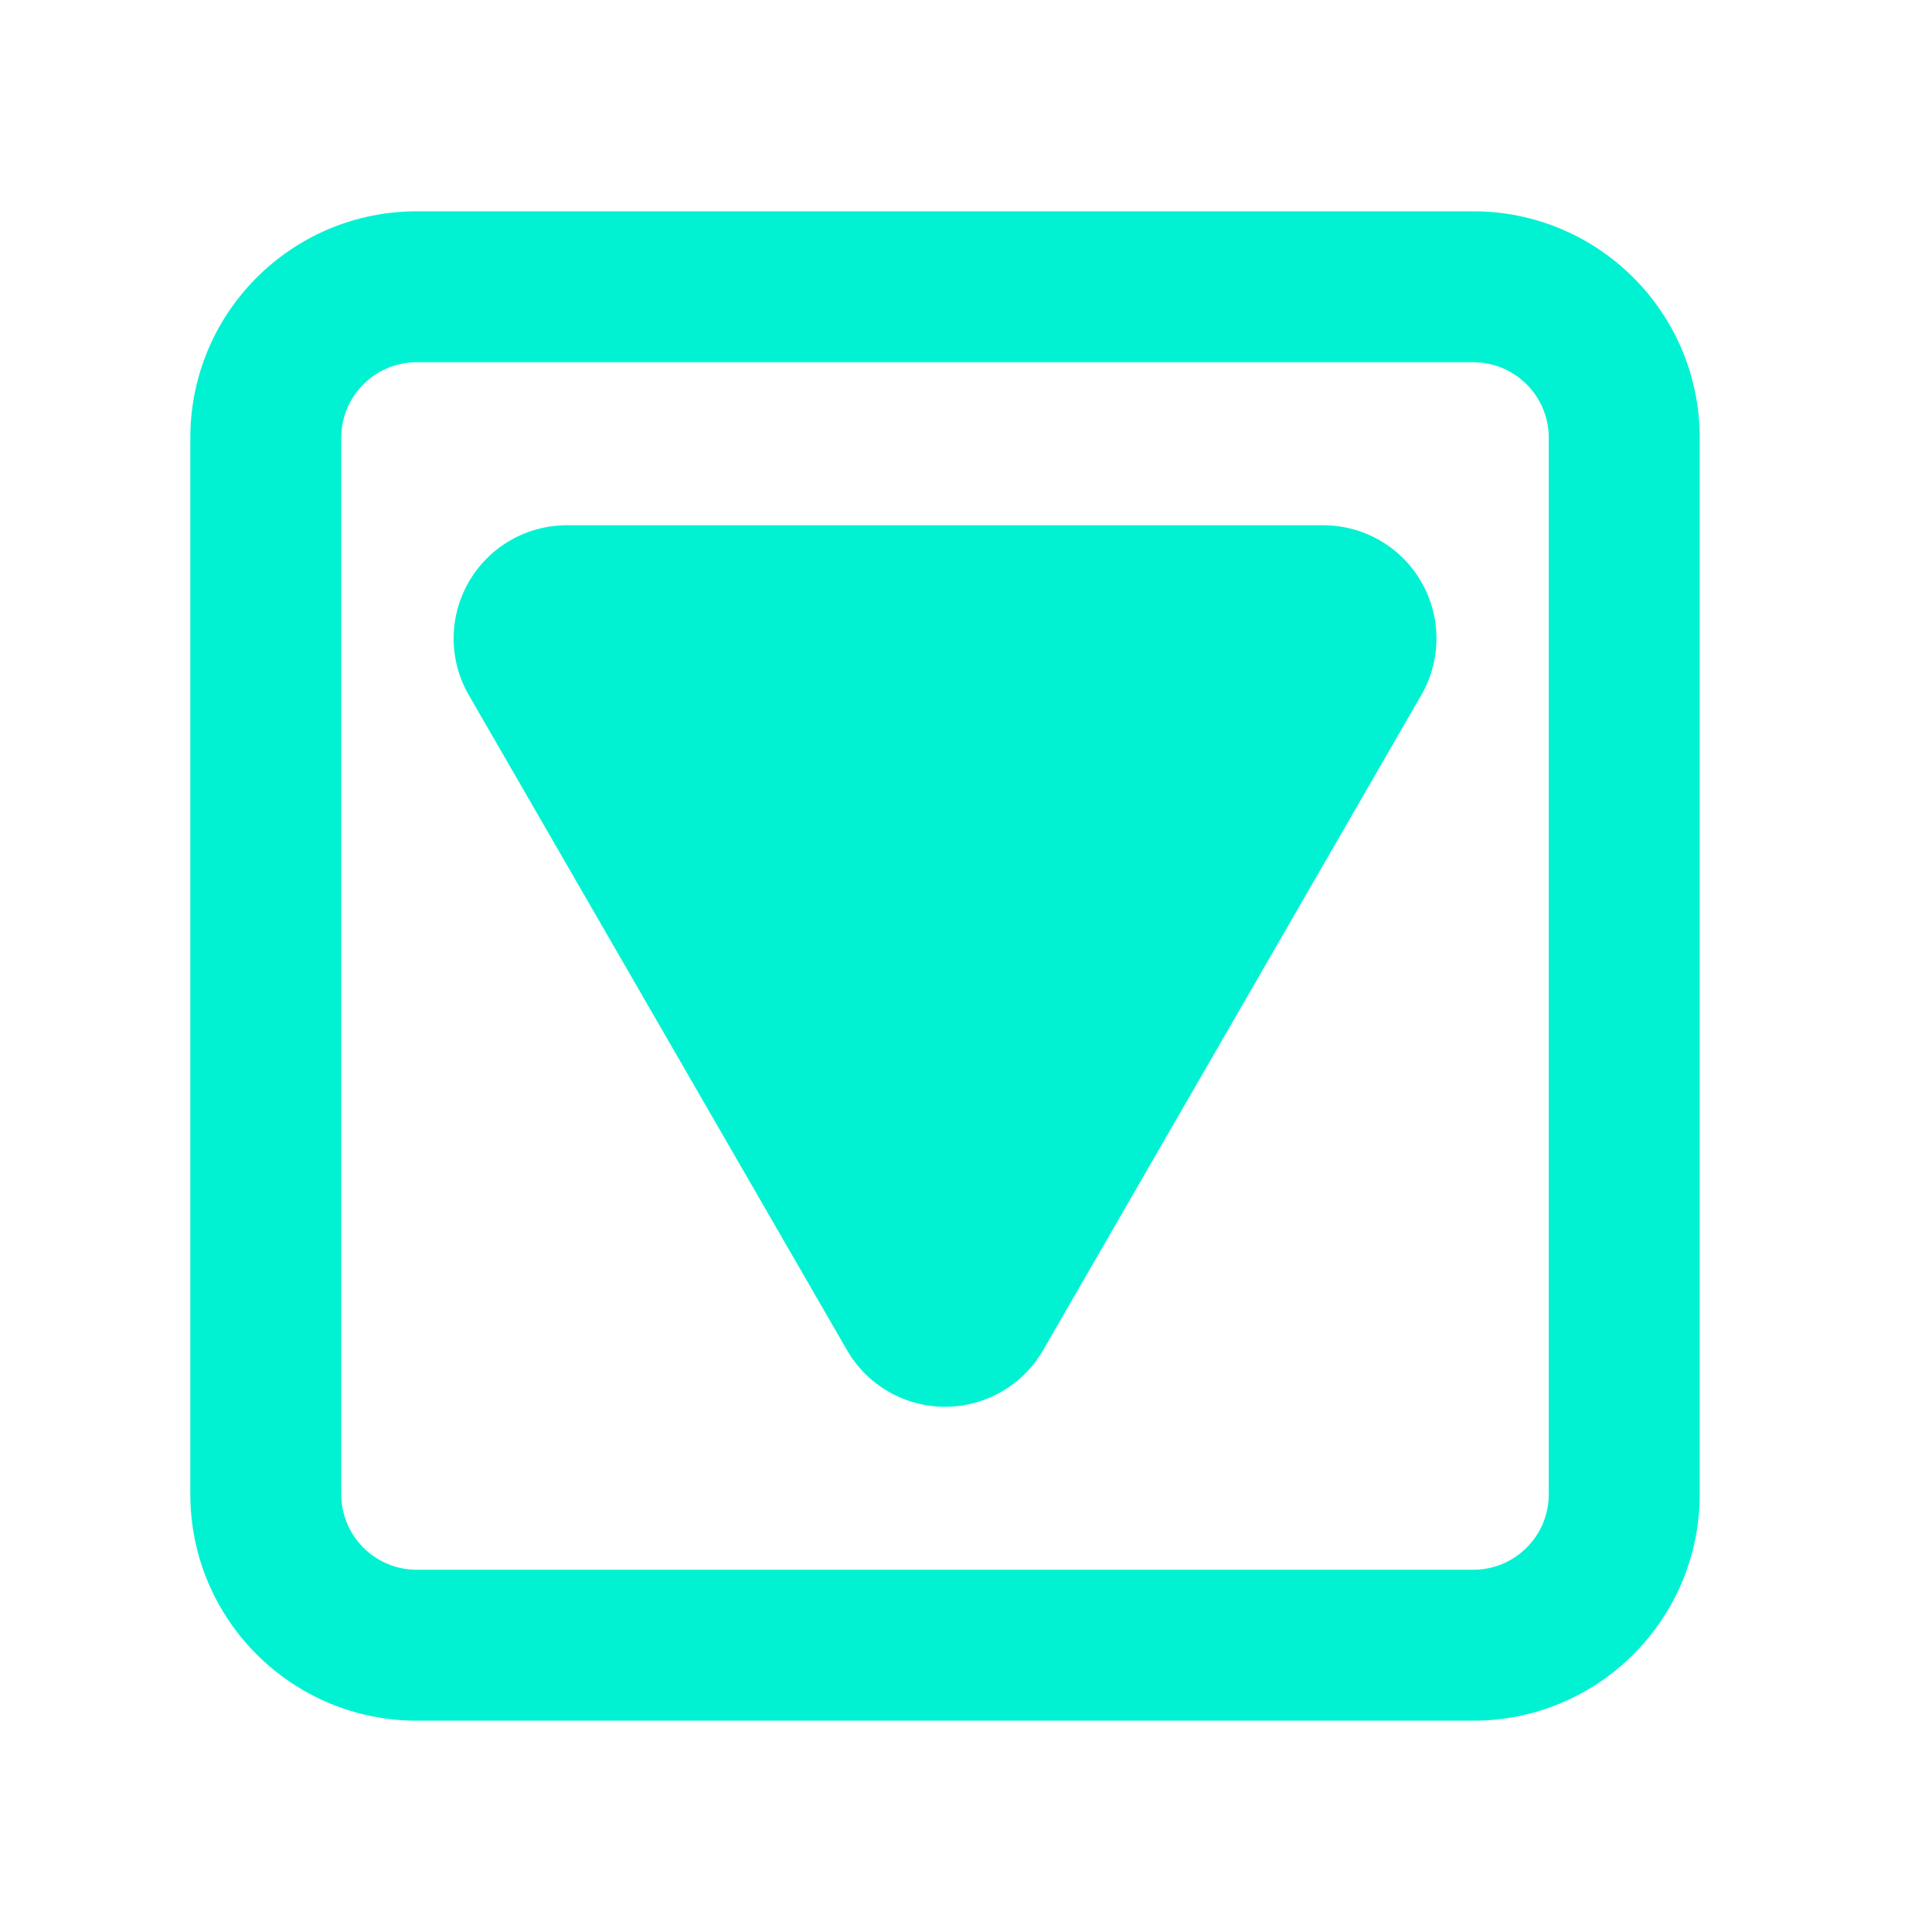
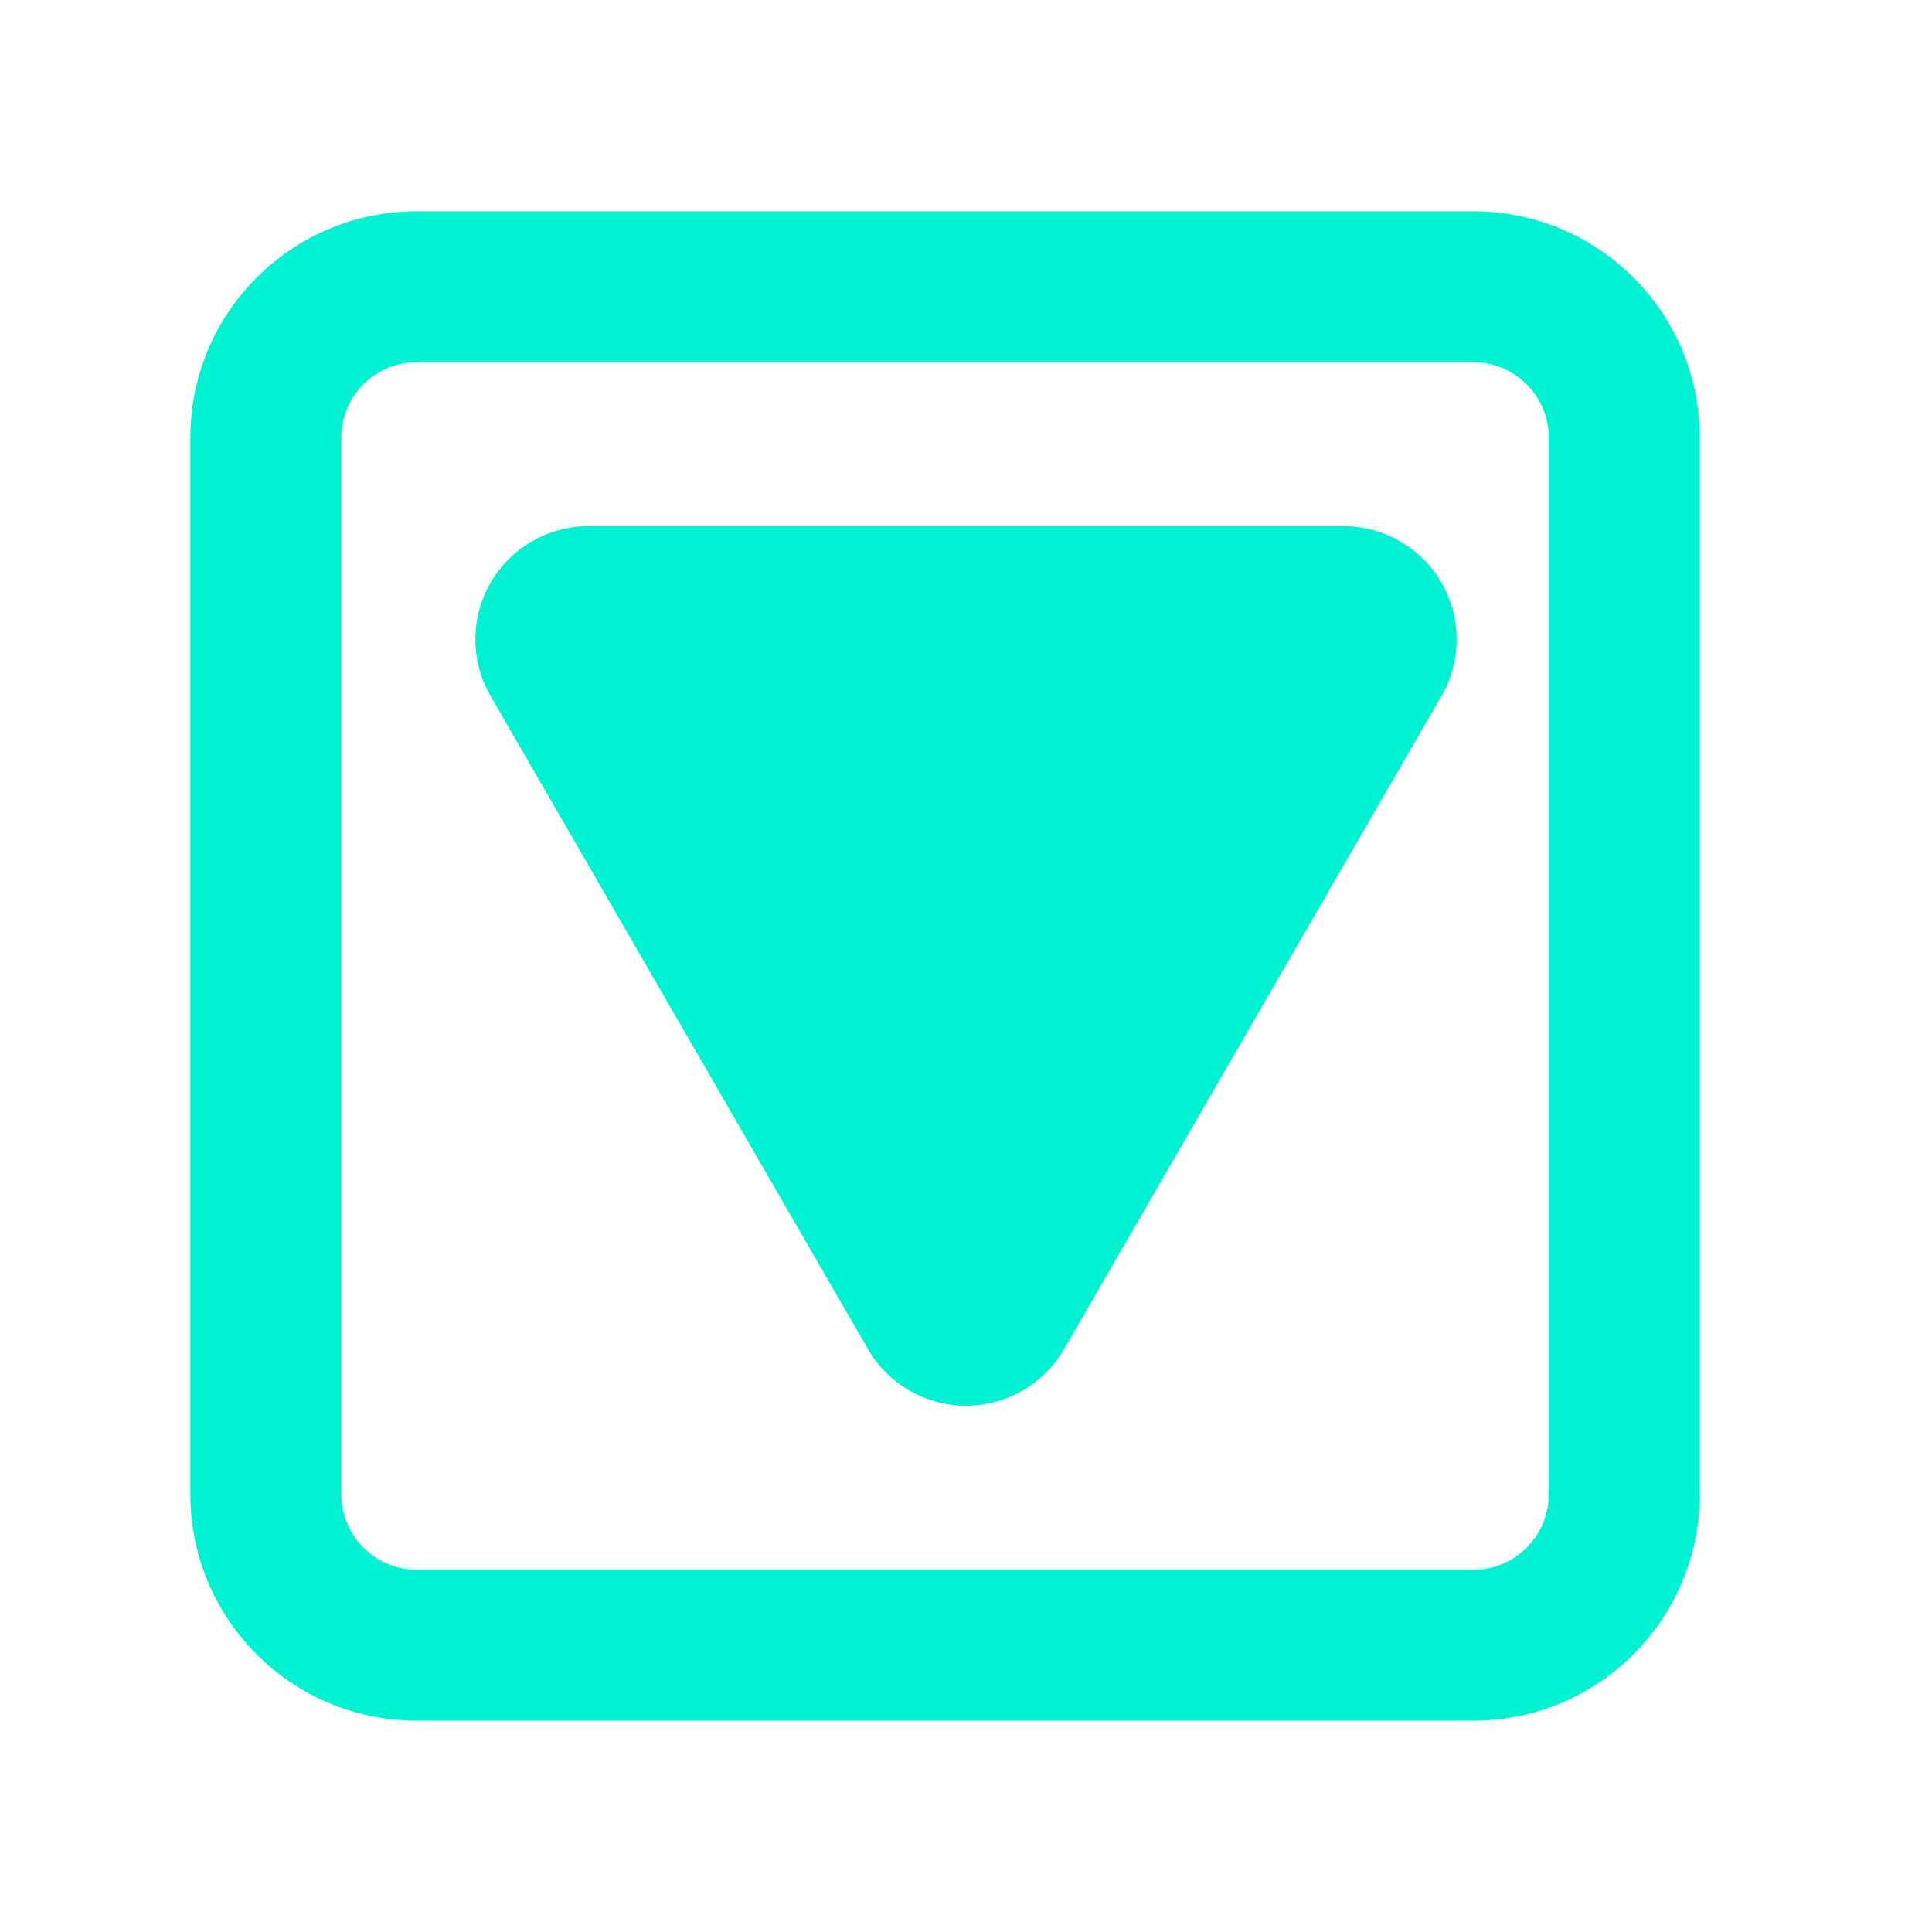
<svg xmlns="http://www.w3.org/2000/svg" id="Layer_1" data-name="Layer 1" viewBox="0 0 256 256">
  <defs>
    <style>.cls-1{fill:#00f2d2;}</style>
  </defs>
  <path class="cls-1" d="M195.22,48a10,10,0,0,1,10,10V198a10,10,0,0,1-10,10h-140a10,10,0,0,1-10-10V58a10,10,0,0,1,10-10h140m0-20h-140a30,30,0,0,0-30,30V198a30,30,0,0,0,30,30h140a30,30,0,0,0,30-30V58a30,30,0,0,0-30-30Z" />
-   <path class="cls-1" d="M112.23,178.9,62.12,92.1a15,15,0,0,1,13-22.5H175.33a15,15,0,0,1,13,22.5l-50.11,86.8A15,15,0,0,1,112.23,178.9Z" />
+   <path class="cls-1" d="M115,178.75l-50-86.53a15,15,0,0,1,13-22.5H178a15,15,0,0,1,13,22.5l-50,86.53A15,15,0,0,1,115,178.75Z" />
</svg>
